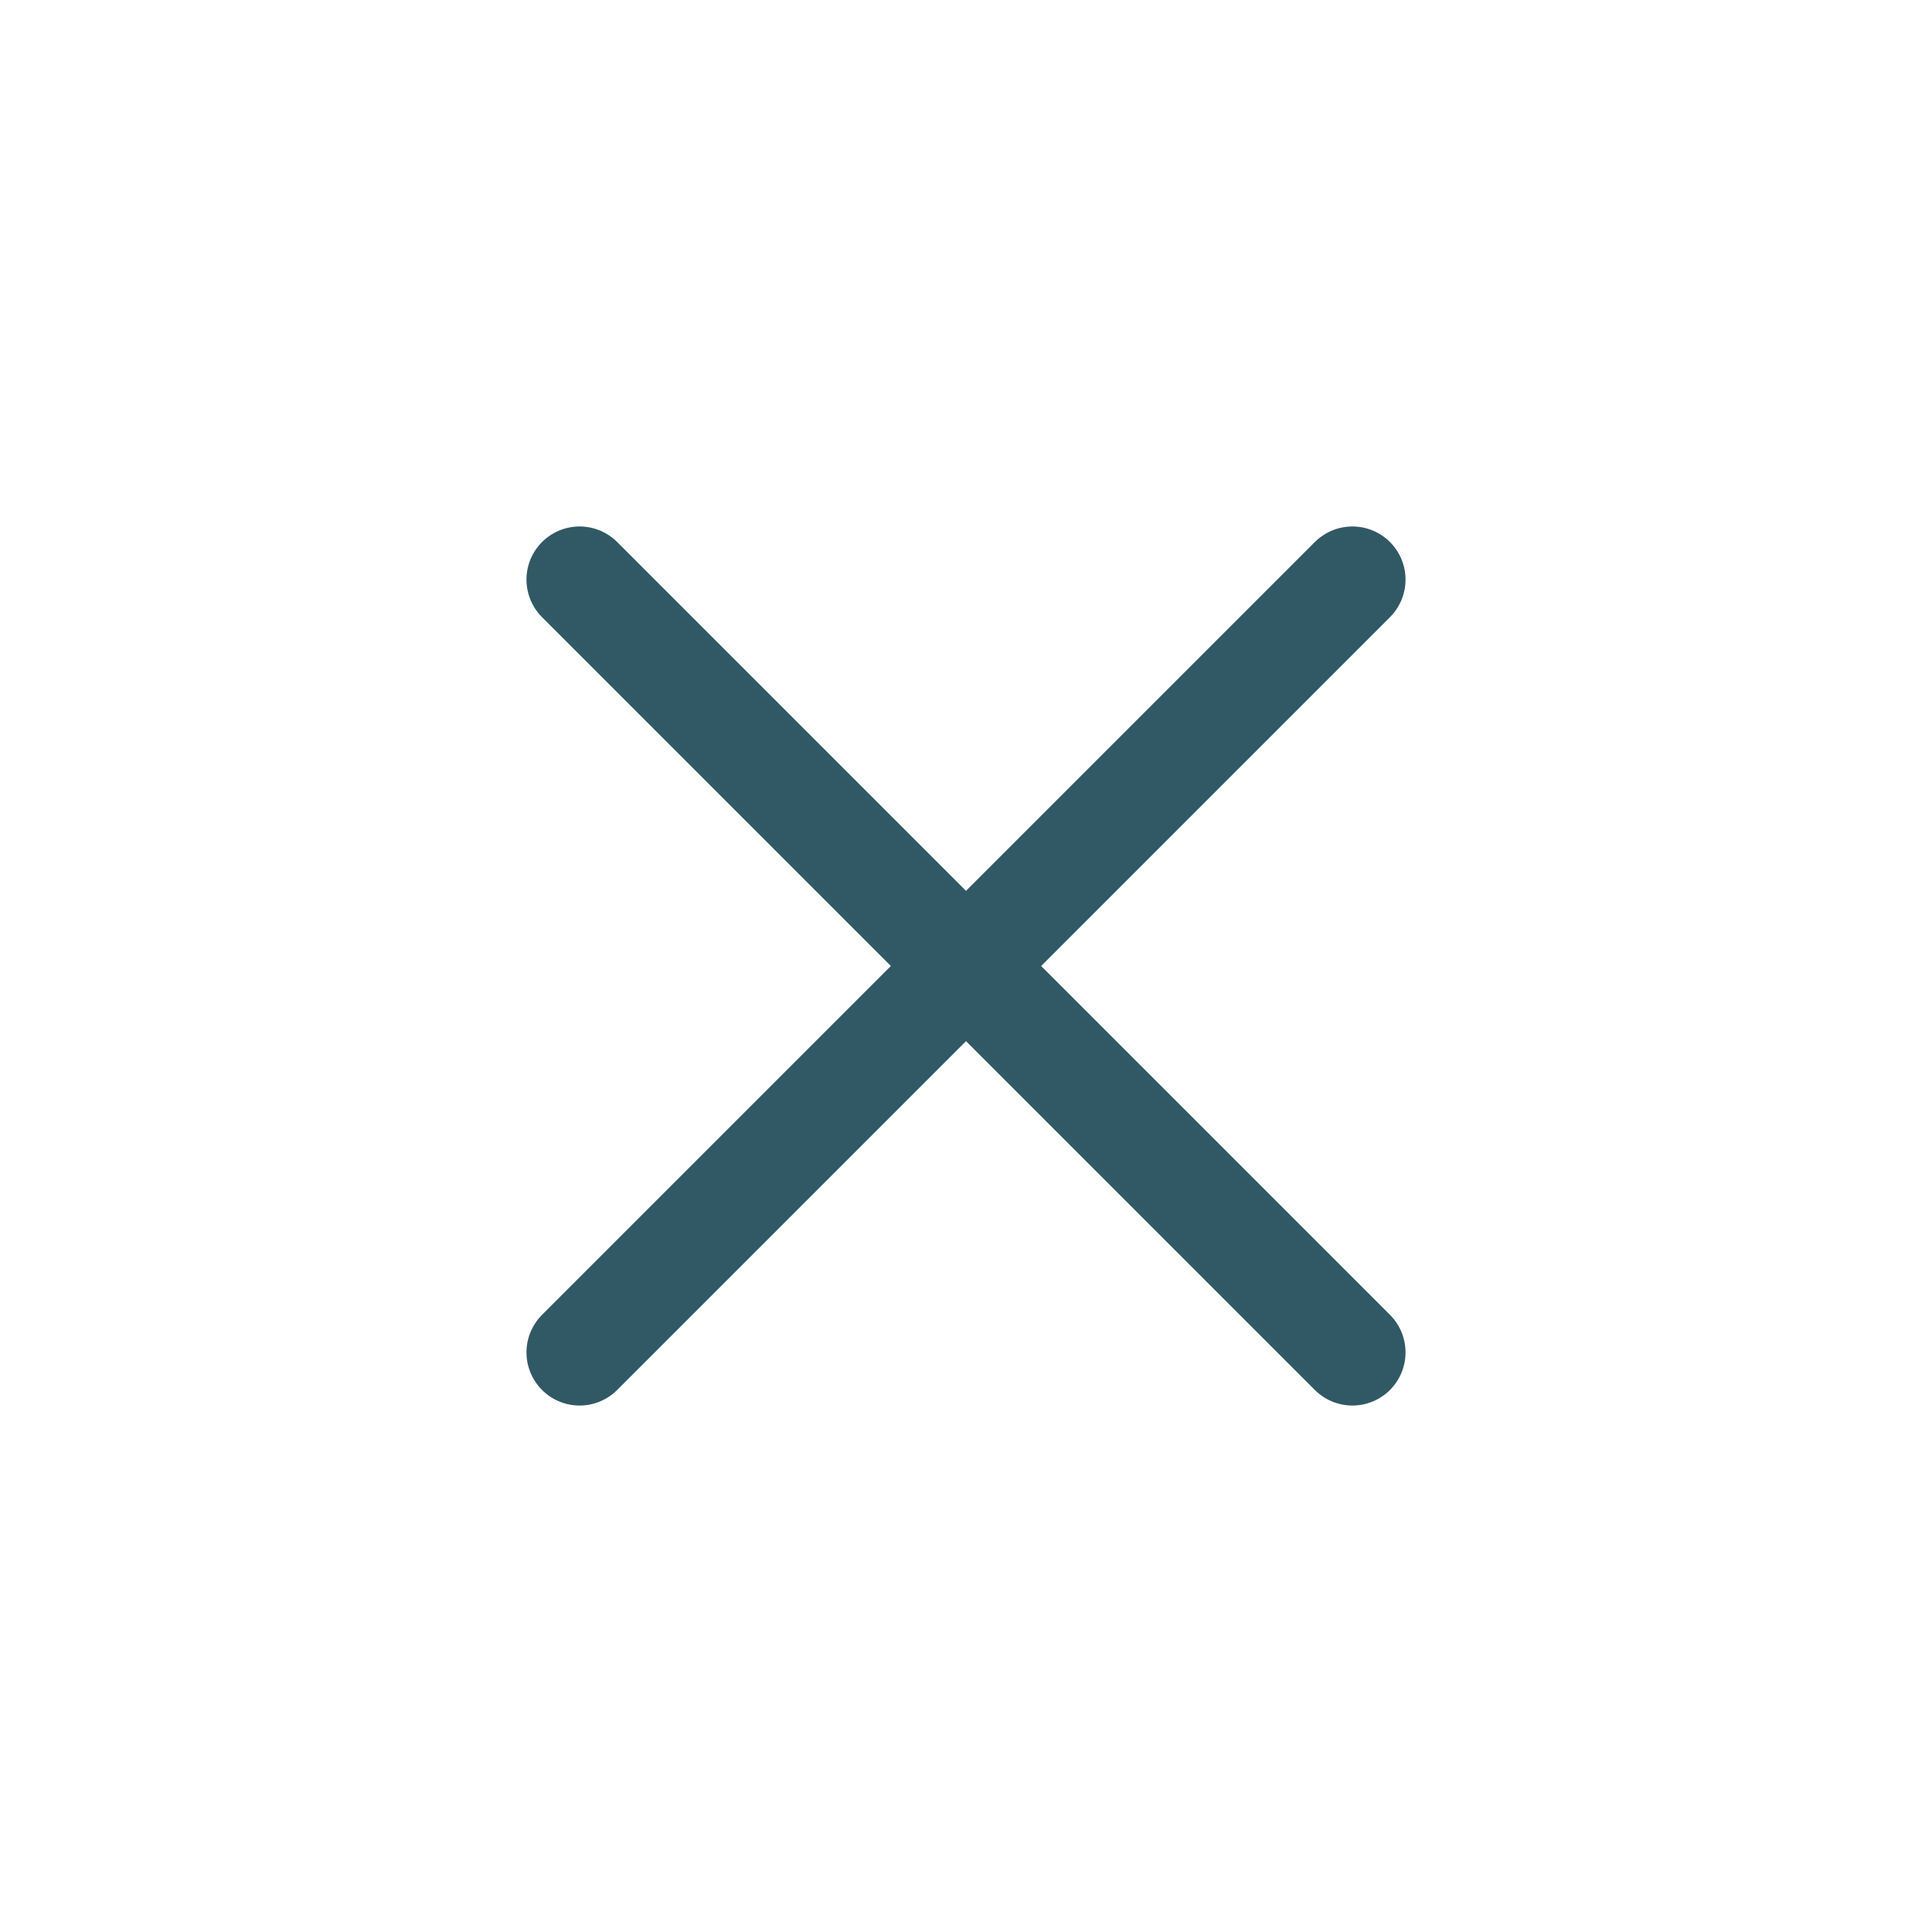
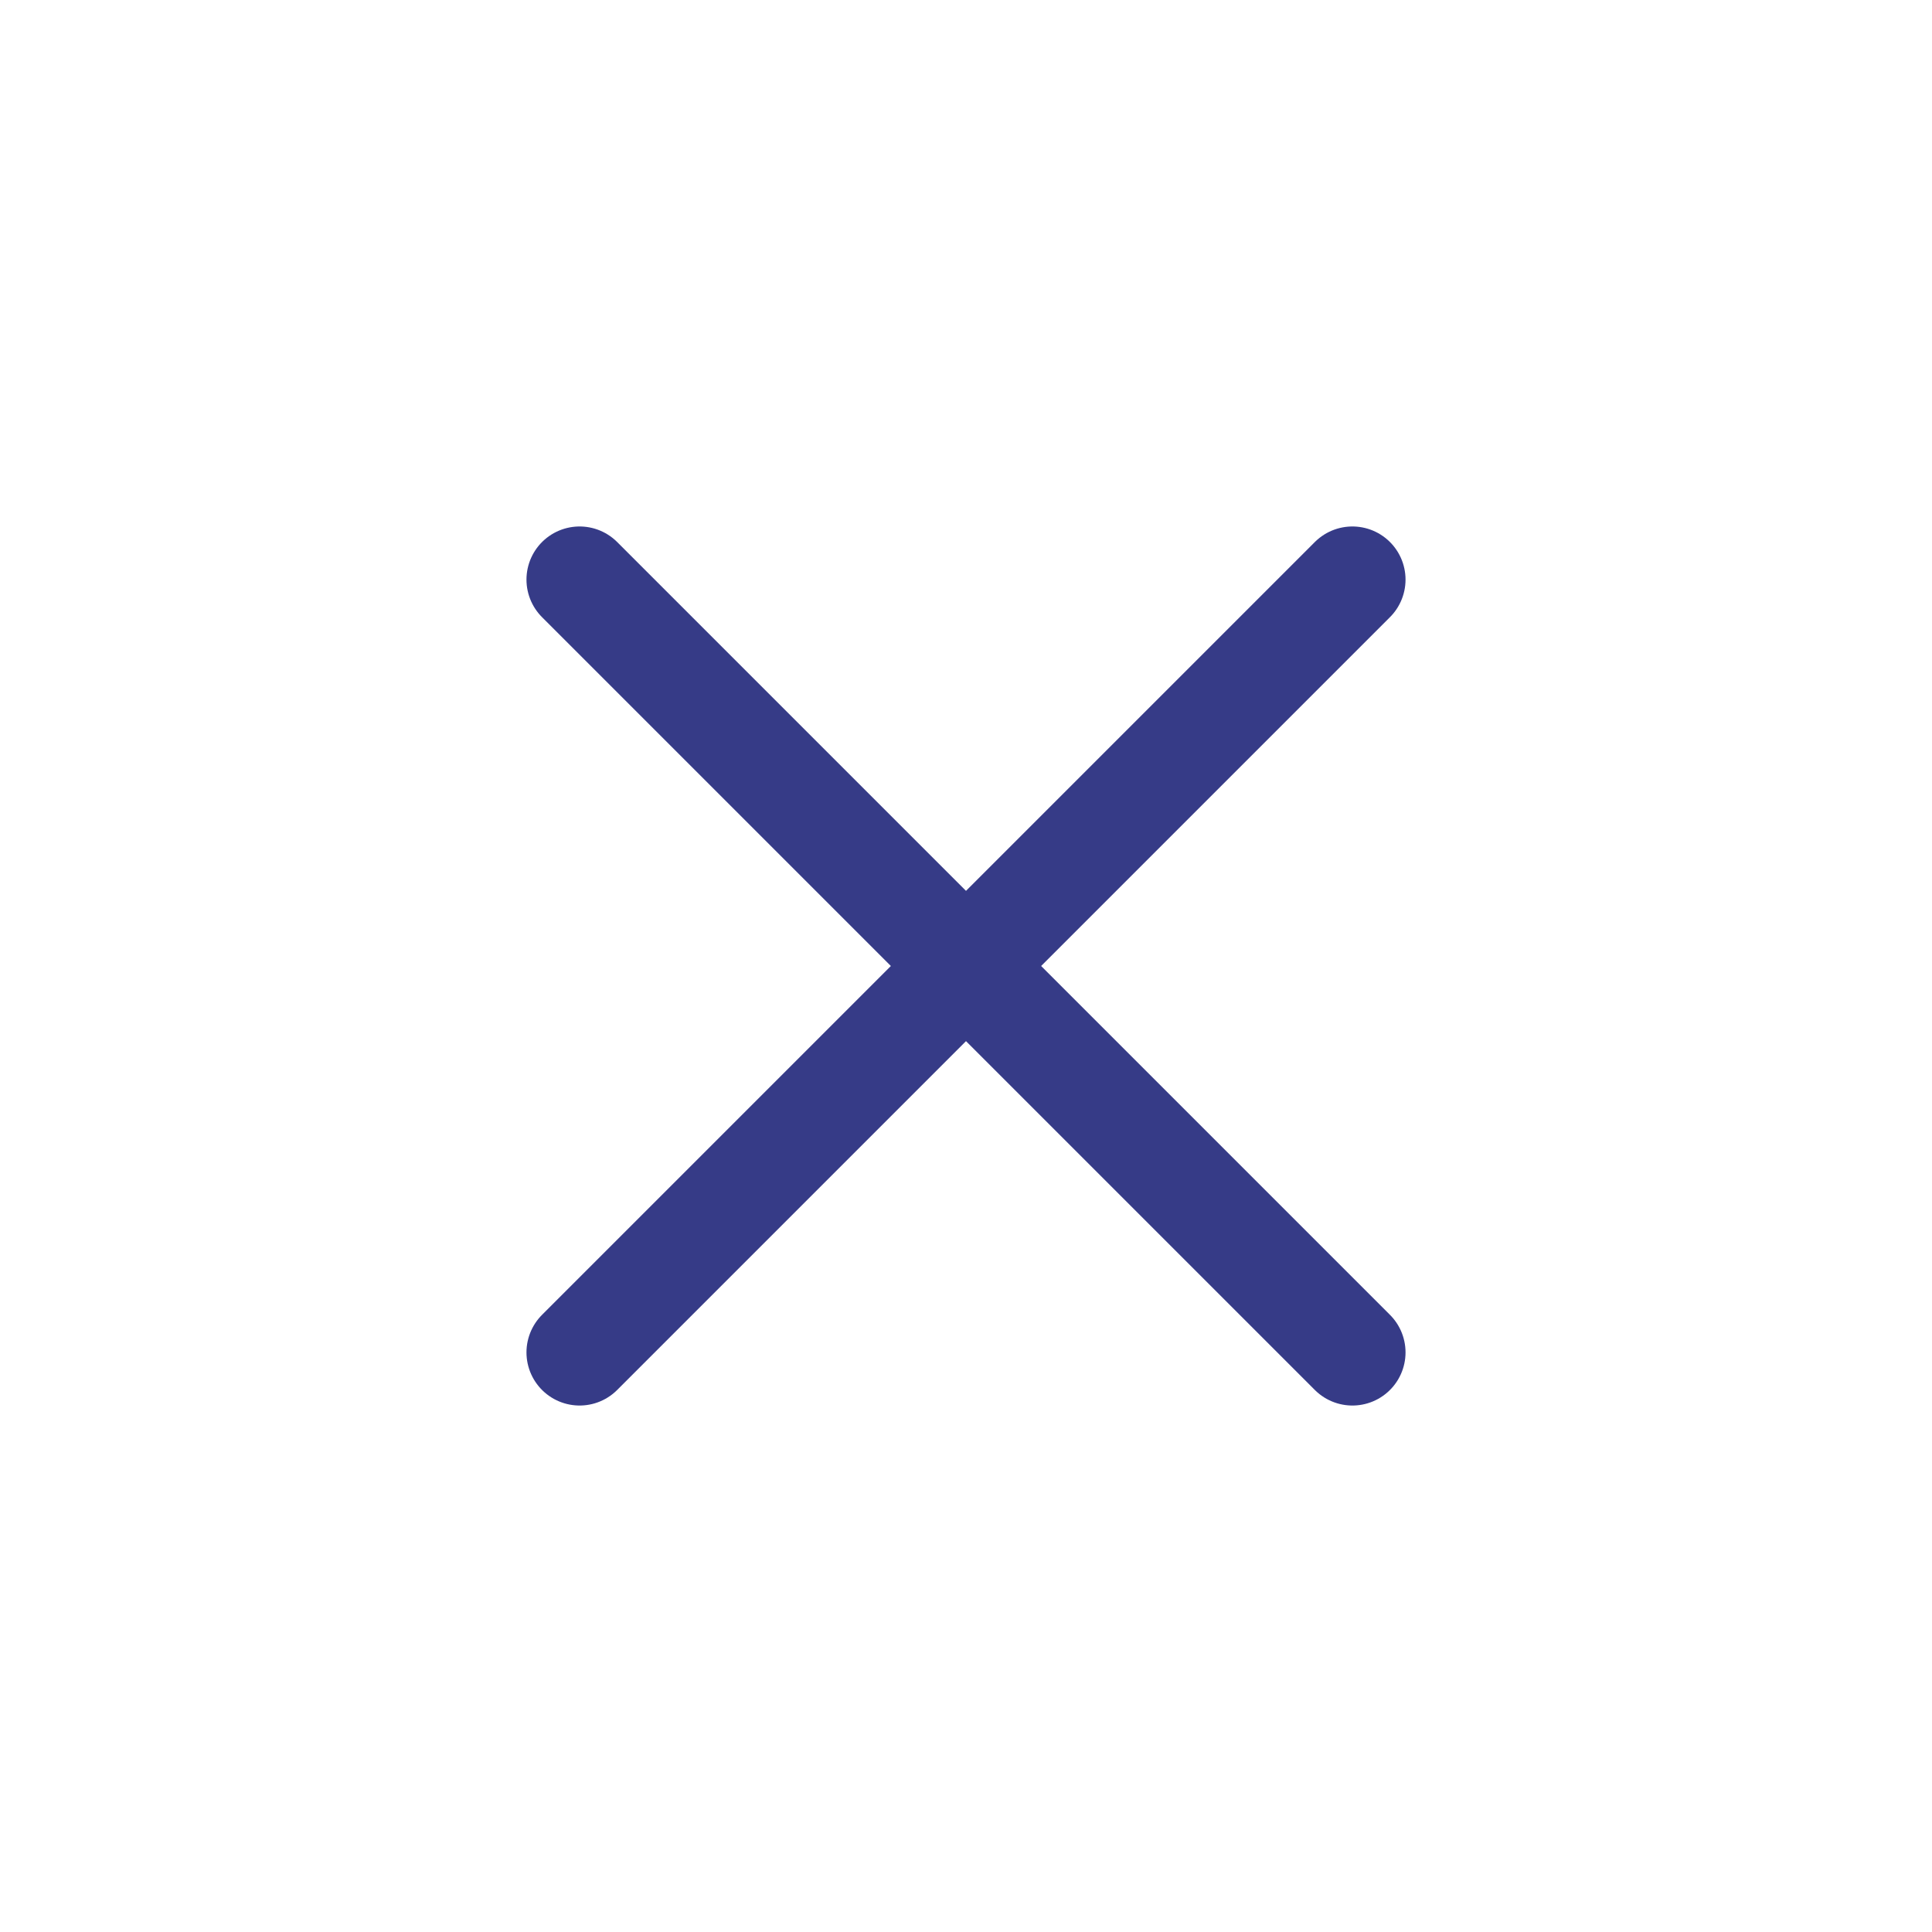
<svg xmlns="http://www.w3.org/2000/svg" viewBox="0 0 40 40">
-   <g fill="none" stroke="#315965" stroke-width="2.2" stroke-linecap="round" stroke-linejoin="round">
+   <g fill="none" stroke="#363b87" stroke-width="2.2" stroke-linecap="round" stroke-linejoin="round">
    <path d="M12 12L28 28M12 28L28 12" />
  </g>
</svg>
